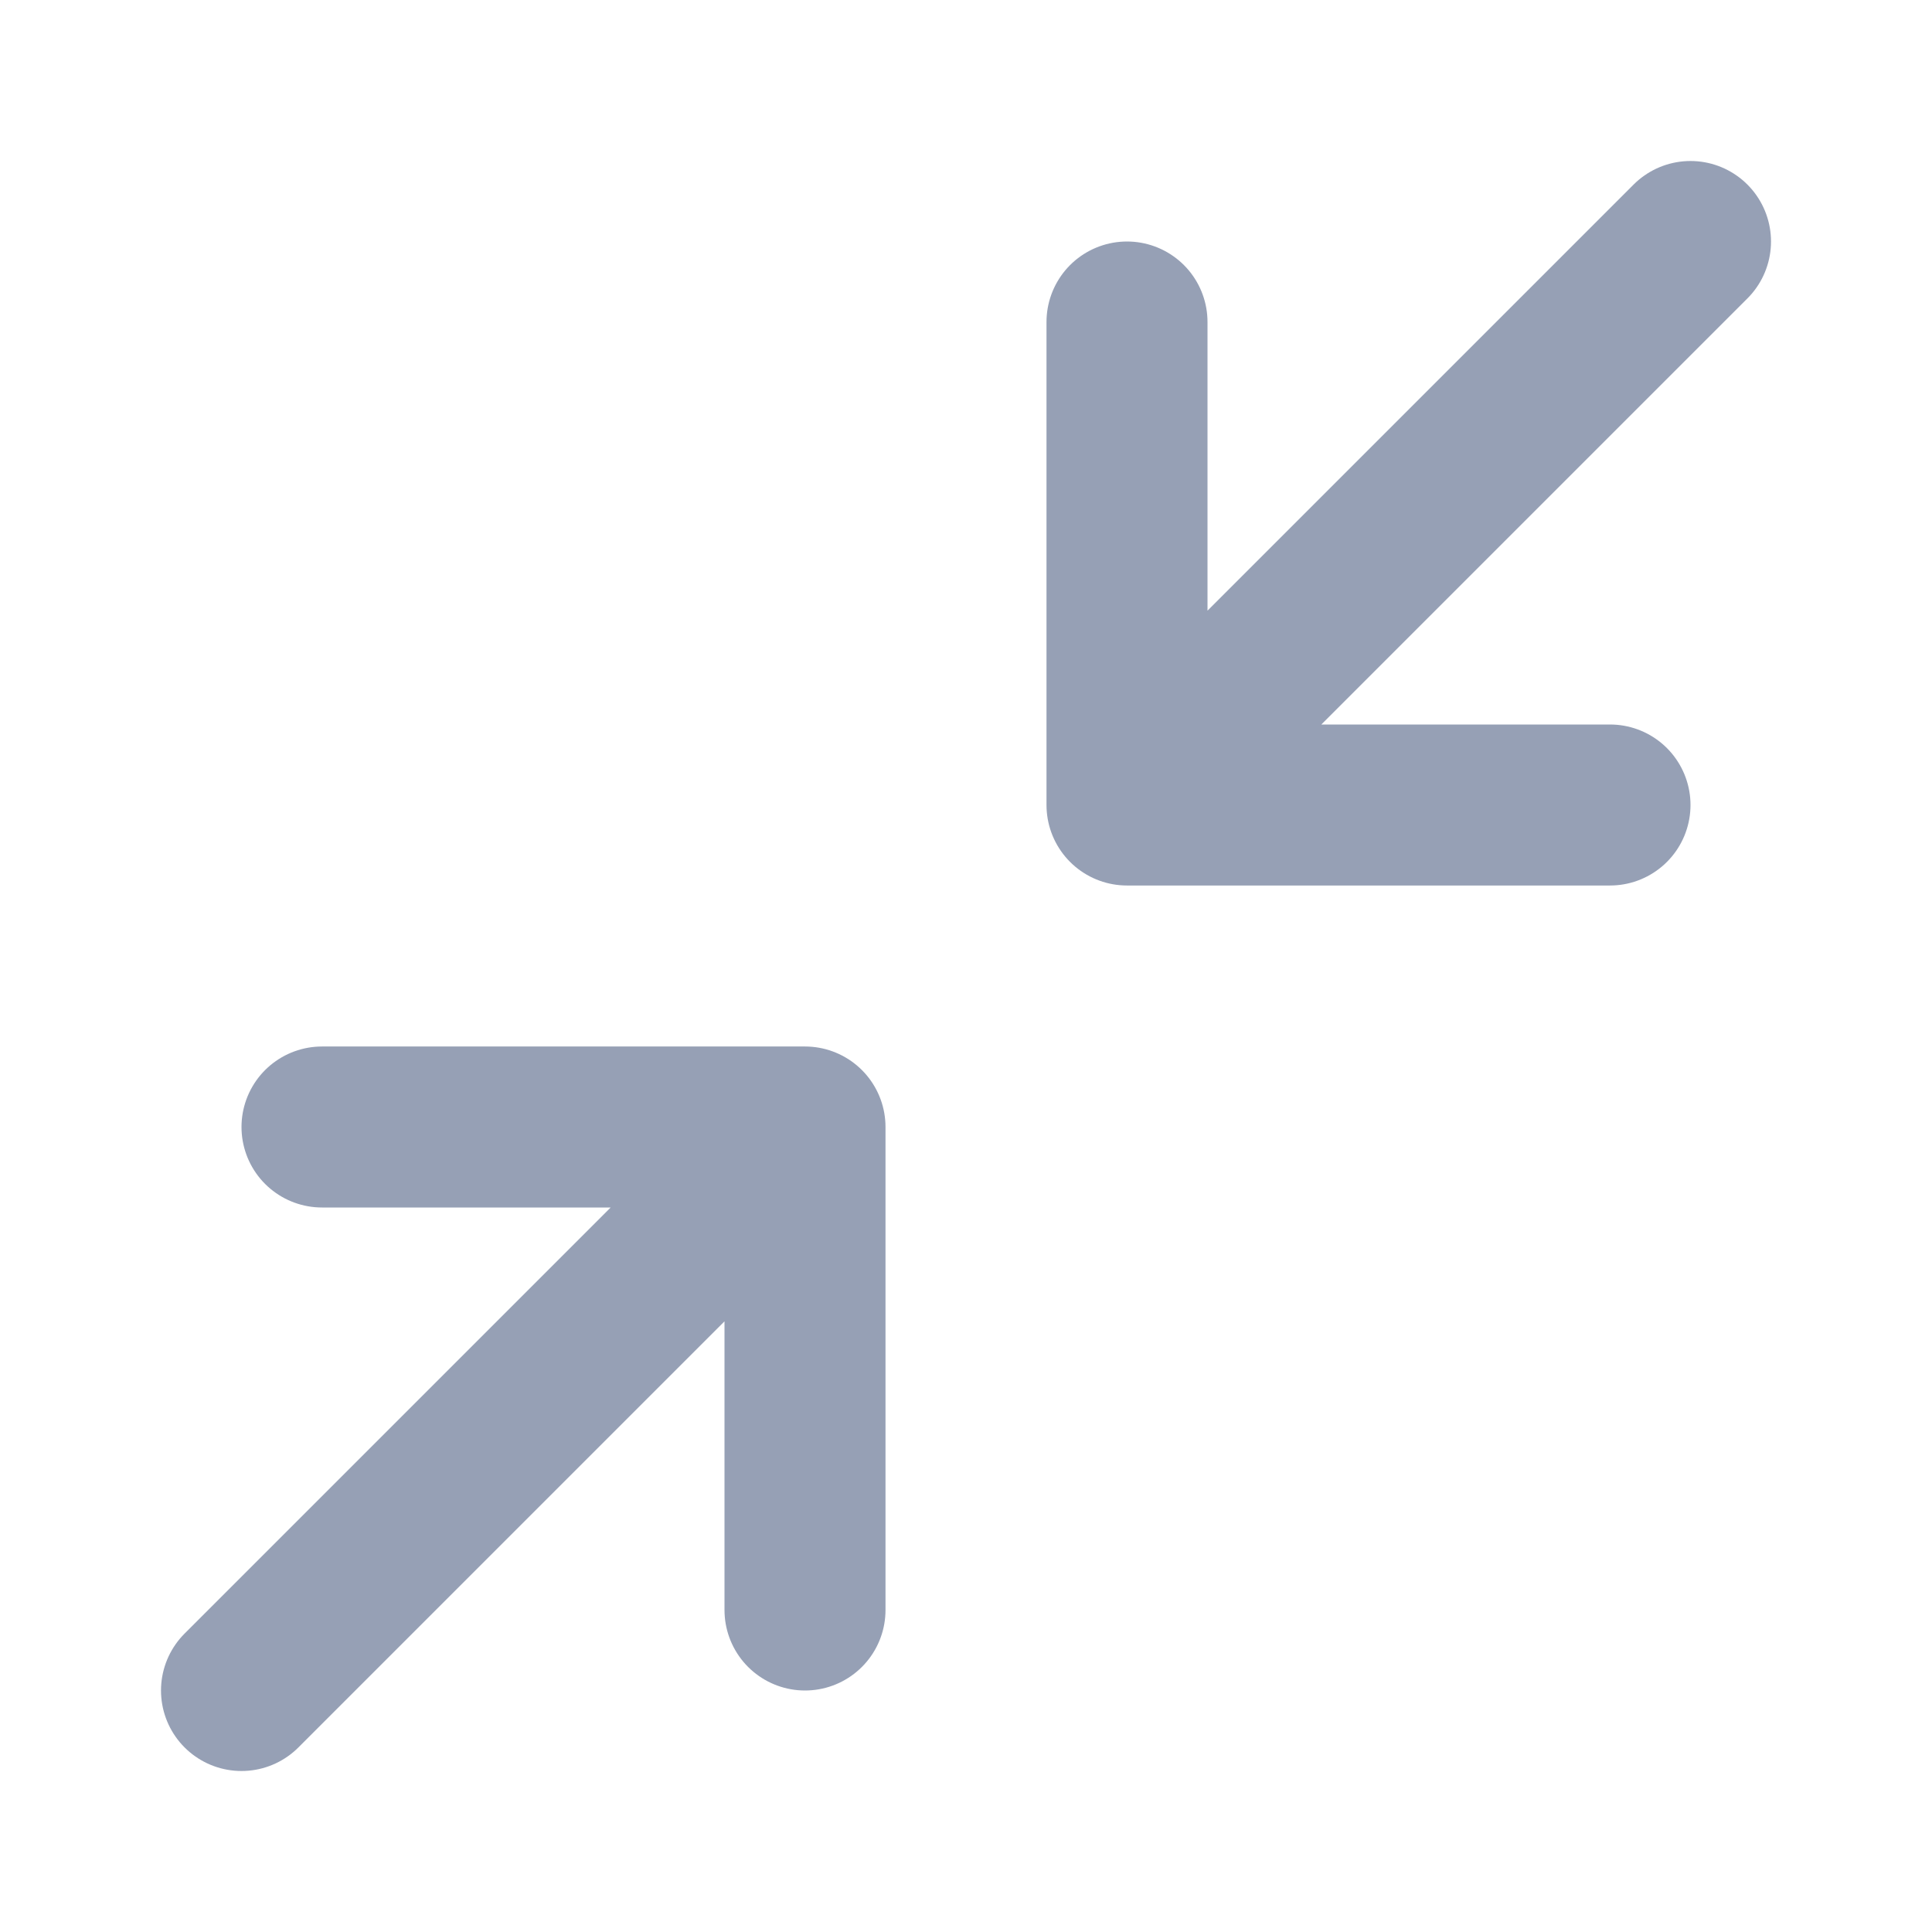
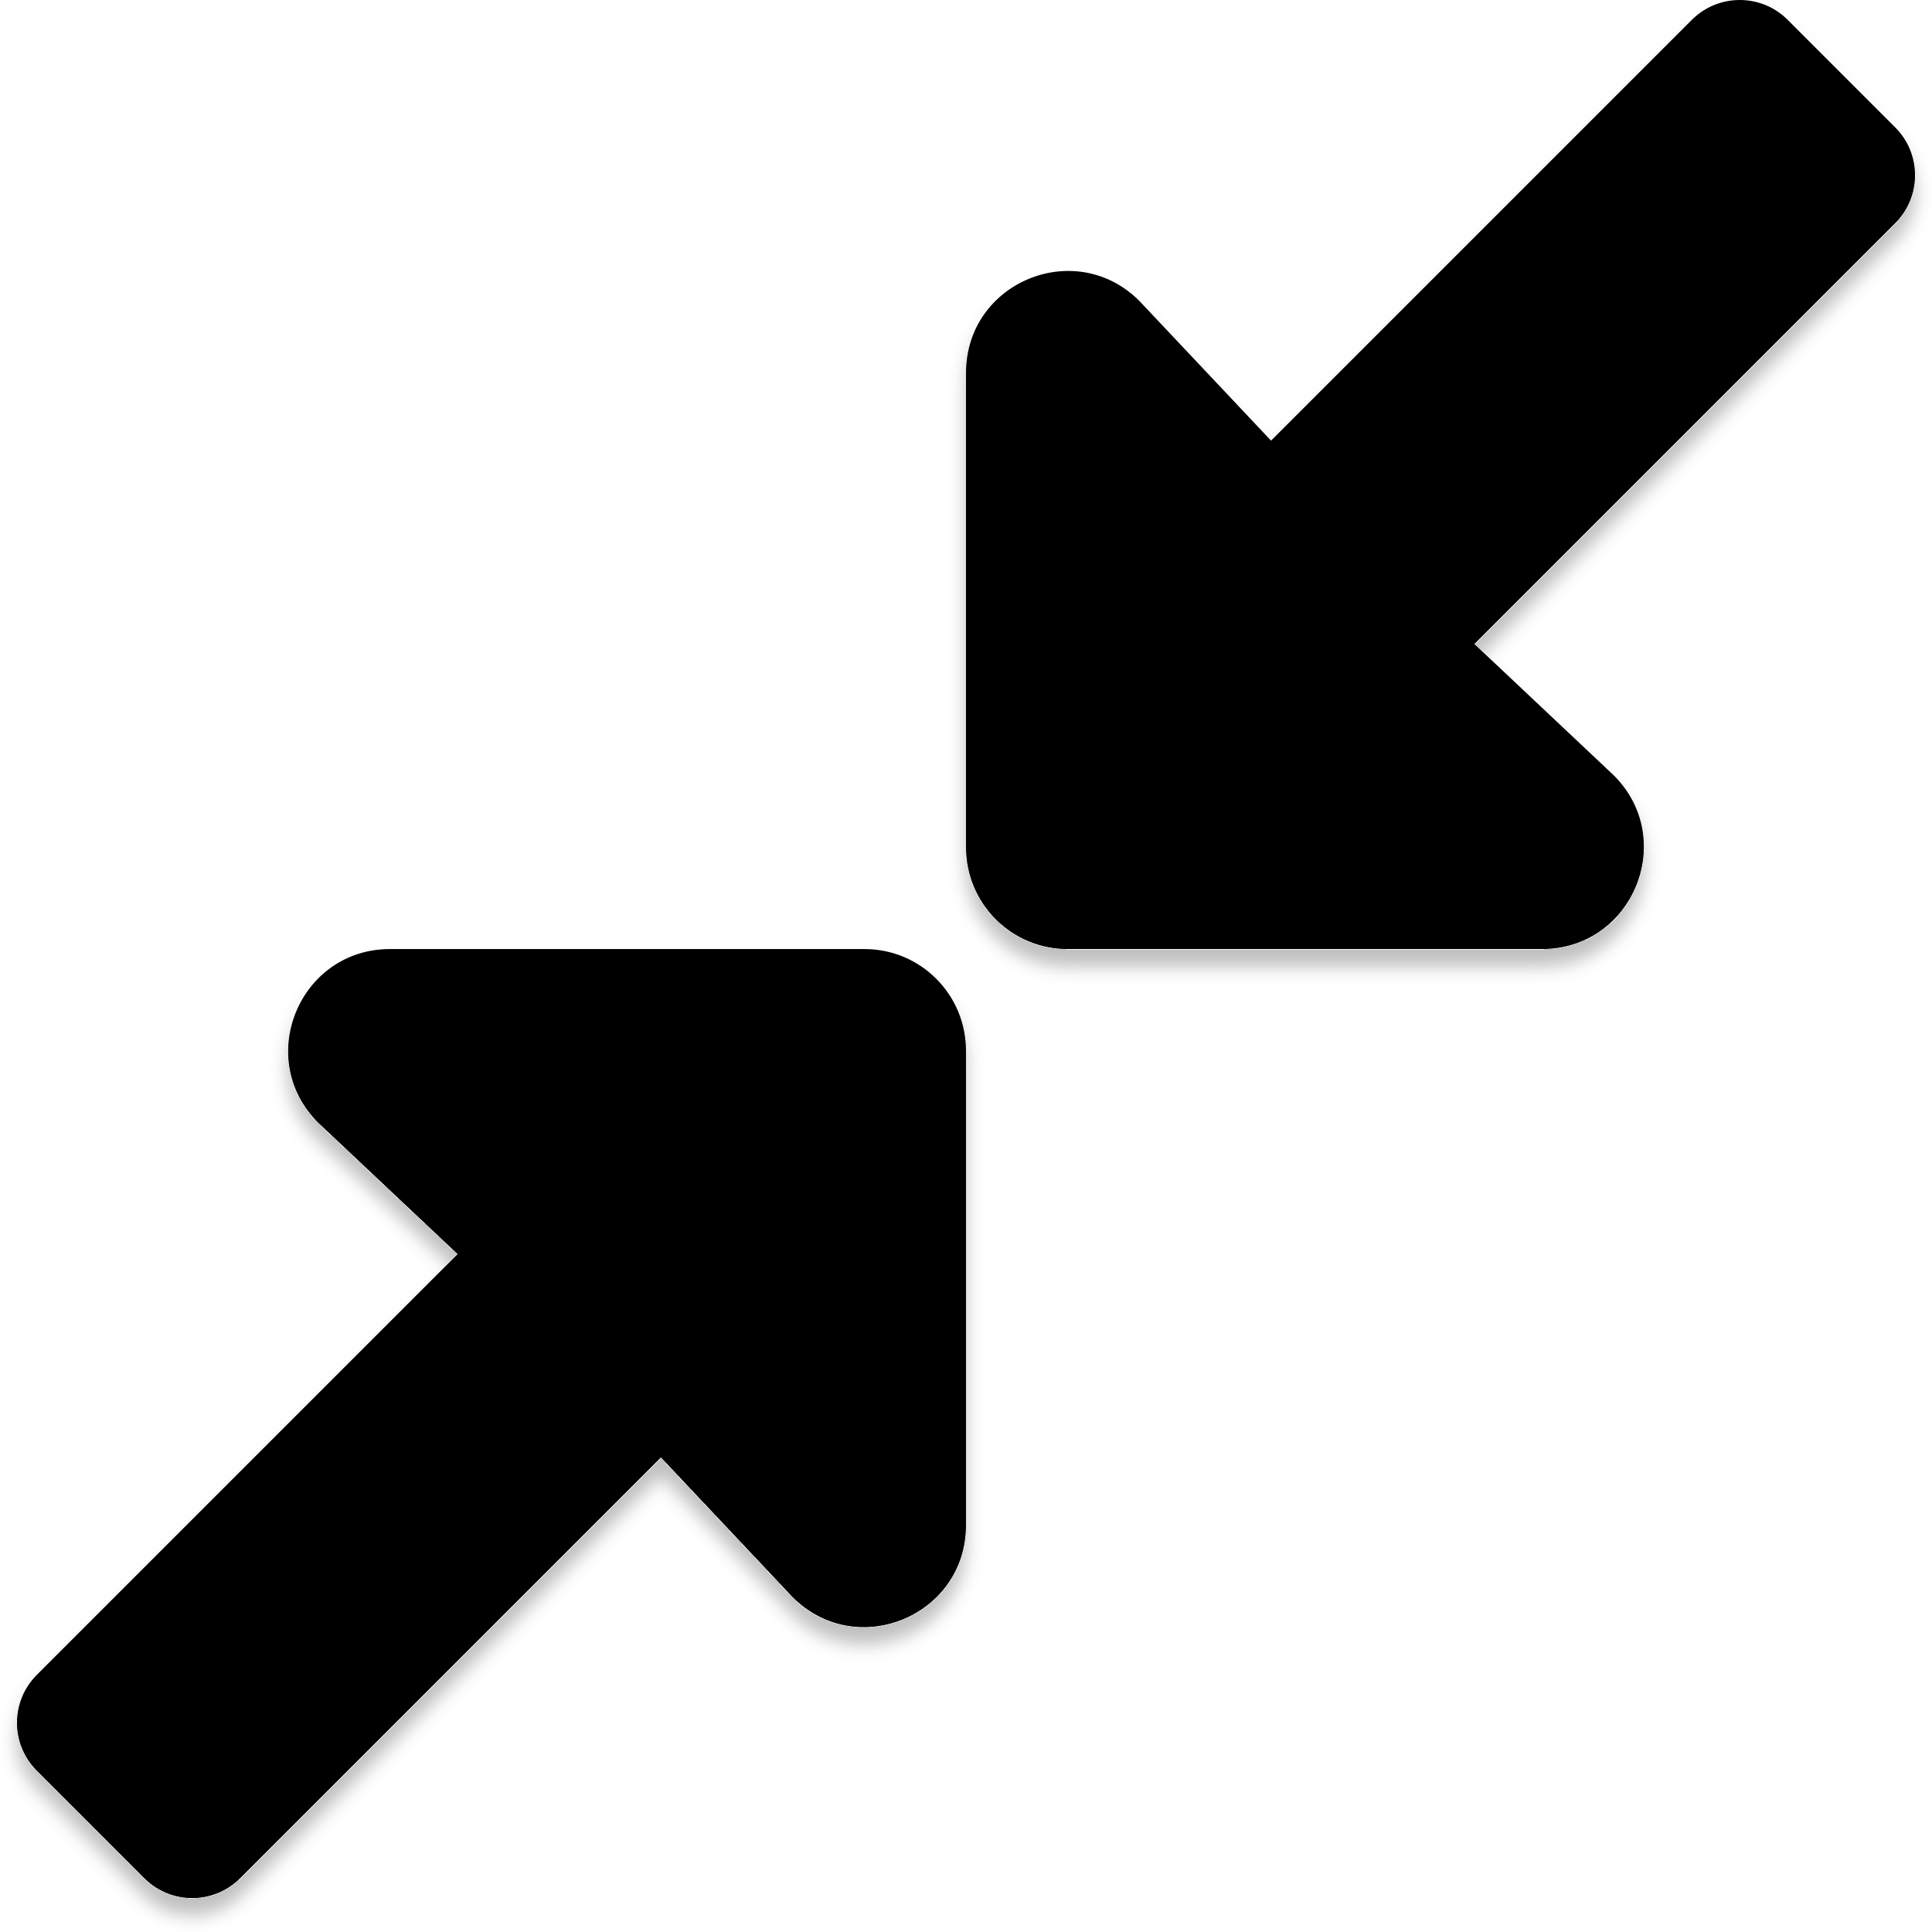
- <svg xmlns="http://www.w3.org/2000/svg" width="24" height="24" viewBox="0 0 24 24" fill="none">
-   <path d="M4 14H10M10 14V20M10 14L3 21M20 10H14M14 10V4M14 10L21 3" stroke="#96A0B5" stroke-width="2" stroke-linecap="round" stroke-linejoin="round" />
+ <svg xmlns="http://www.w3.org/2000/svg" width="456" height="456" viewBox="0 0 456 456" fill="none">
+   <g filter="url(#filter0_d_1689_6)">
+     <path d="M8.686 395.314L108 296L75.078 264.971C59.958 249.851 70.666 224 92.048 224H204.048C217.303 224 228 234.745 228 248V360C228 381.382 202.197 392.09 187.078 376.971L156 344L56.686 443.314C50.438 449.562 40.307 449.562 34.059 443.314L8.686 417.941C2.438 411.693 2.438 401.562 8.686 395.314V395.314ZM447.314 52.686L348 152L380.922 183.029C396.042 198.149 385.334 224 363.952 224H251.952C238.697 224 228 213.255 228 200V88C228 66.618 253.803 55.91 268.922 71.029L300 104L399.314 4.686C405.562 -1.562 415.693 -1.562 421.941 4.686L447.314 30.059C453.562 36.307 453.562 46.438 447.314 52.686V52.686Z" fill="black" />
+   </g>
+   <defs>
+     <filter id="filter0_d_1689_6" x="0" y="0" width="456" height="456" filterUnits="userSpaceOnUse" color-interpolation-filters="sRGB">
+       <feFlood flood-opacity="0" result="BackgroundImageFix" />
+       <feColorMatrix in="SourceAlpha" type="matrix" values="0 0 0 0 0 0 0 0 0 0 0 0 0 0 0 0 0 0 127 0" result="hardAlpha" />
+       <feOffset dy="4" />
+       <feGaussianBlur stdDeviation="2" />
+       <feComposite in2="hardAlpha" operator="out" />
+       <feColorMatrix type="matrix" values="0 0 0 0 0 0 0 0 0 0 0 0 0 0 0 0 0 0 0.25 0" />
+       <feBlend mode="normal" in2="BackgroundImageFix" result="effect1_dropShadow_1689_6" />
+       <feBlend mode="normal" in="SourceGraphic" in2="effect1_dropShadow_1689_6" result="shape" />
+     </filter>
+   </defs>
</svg>
